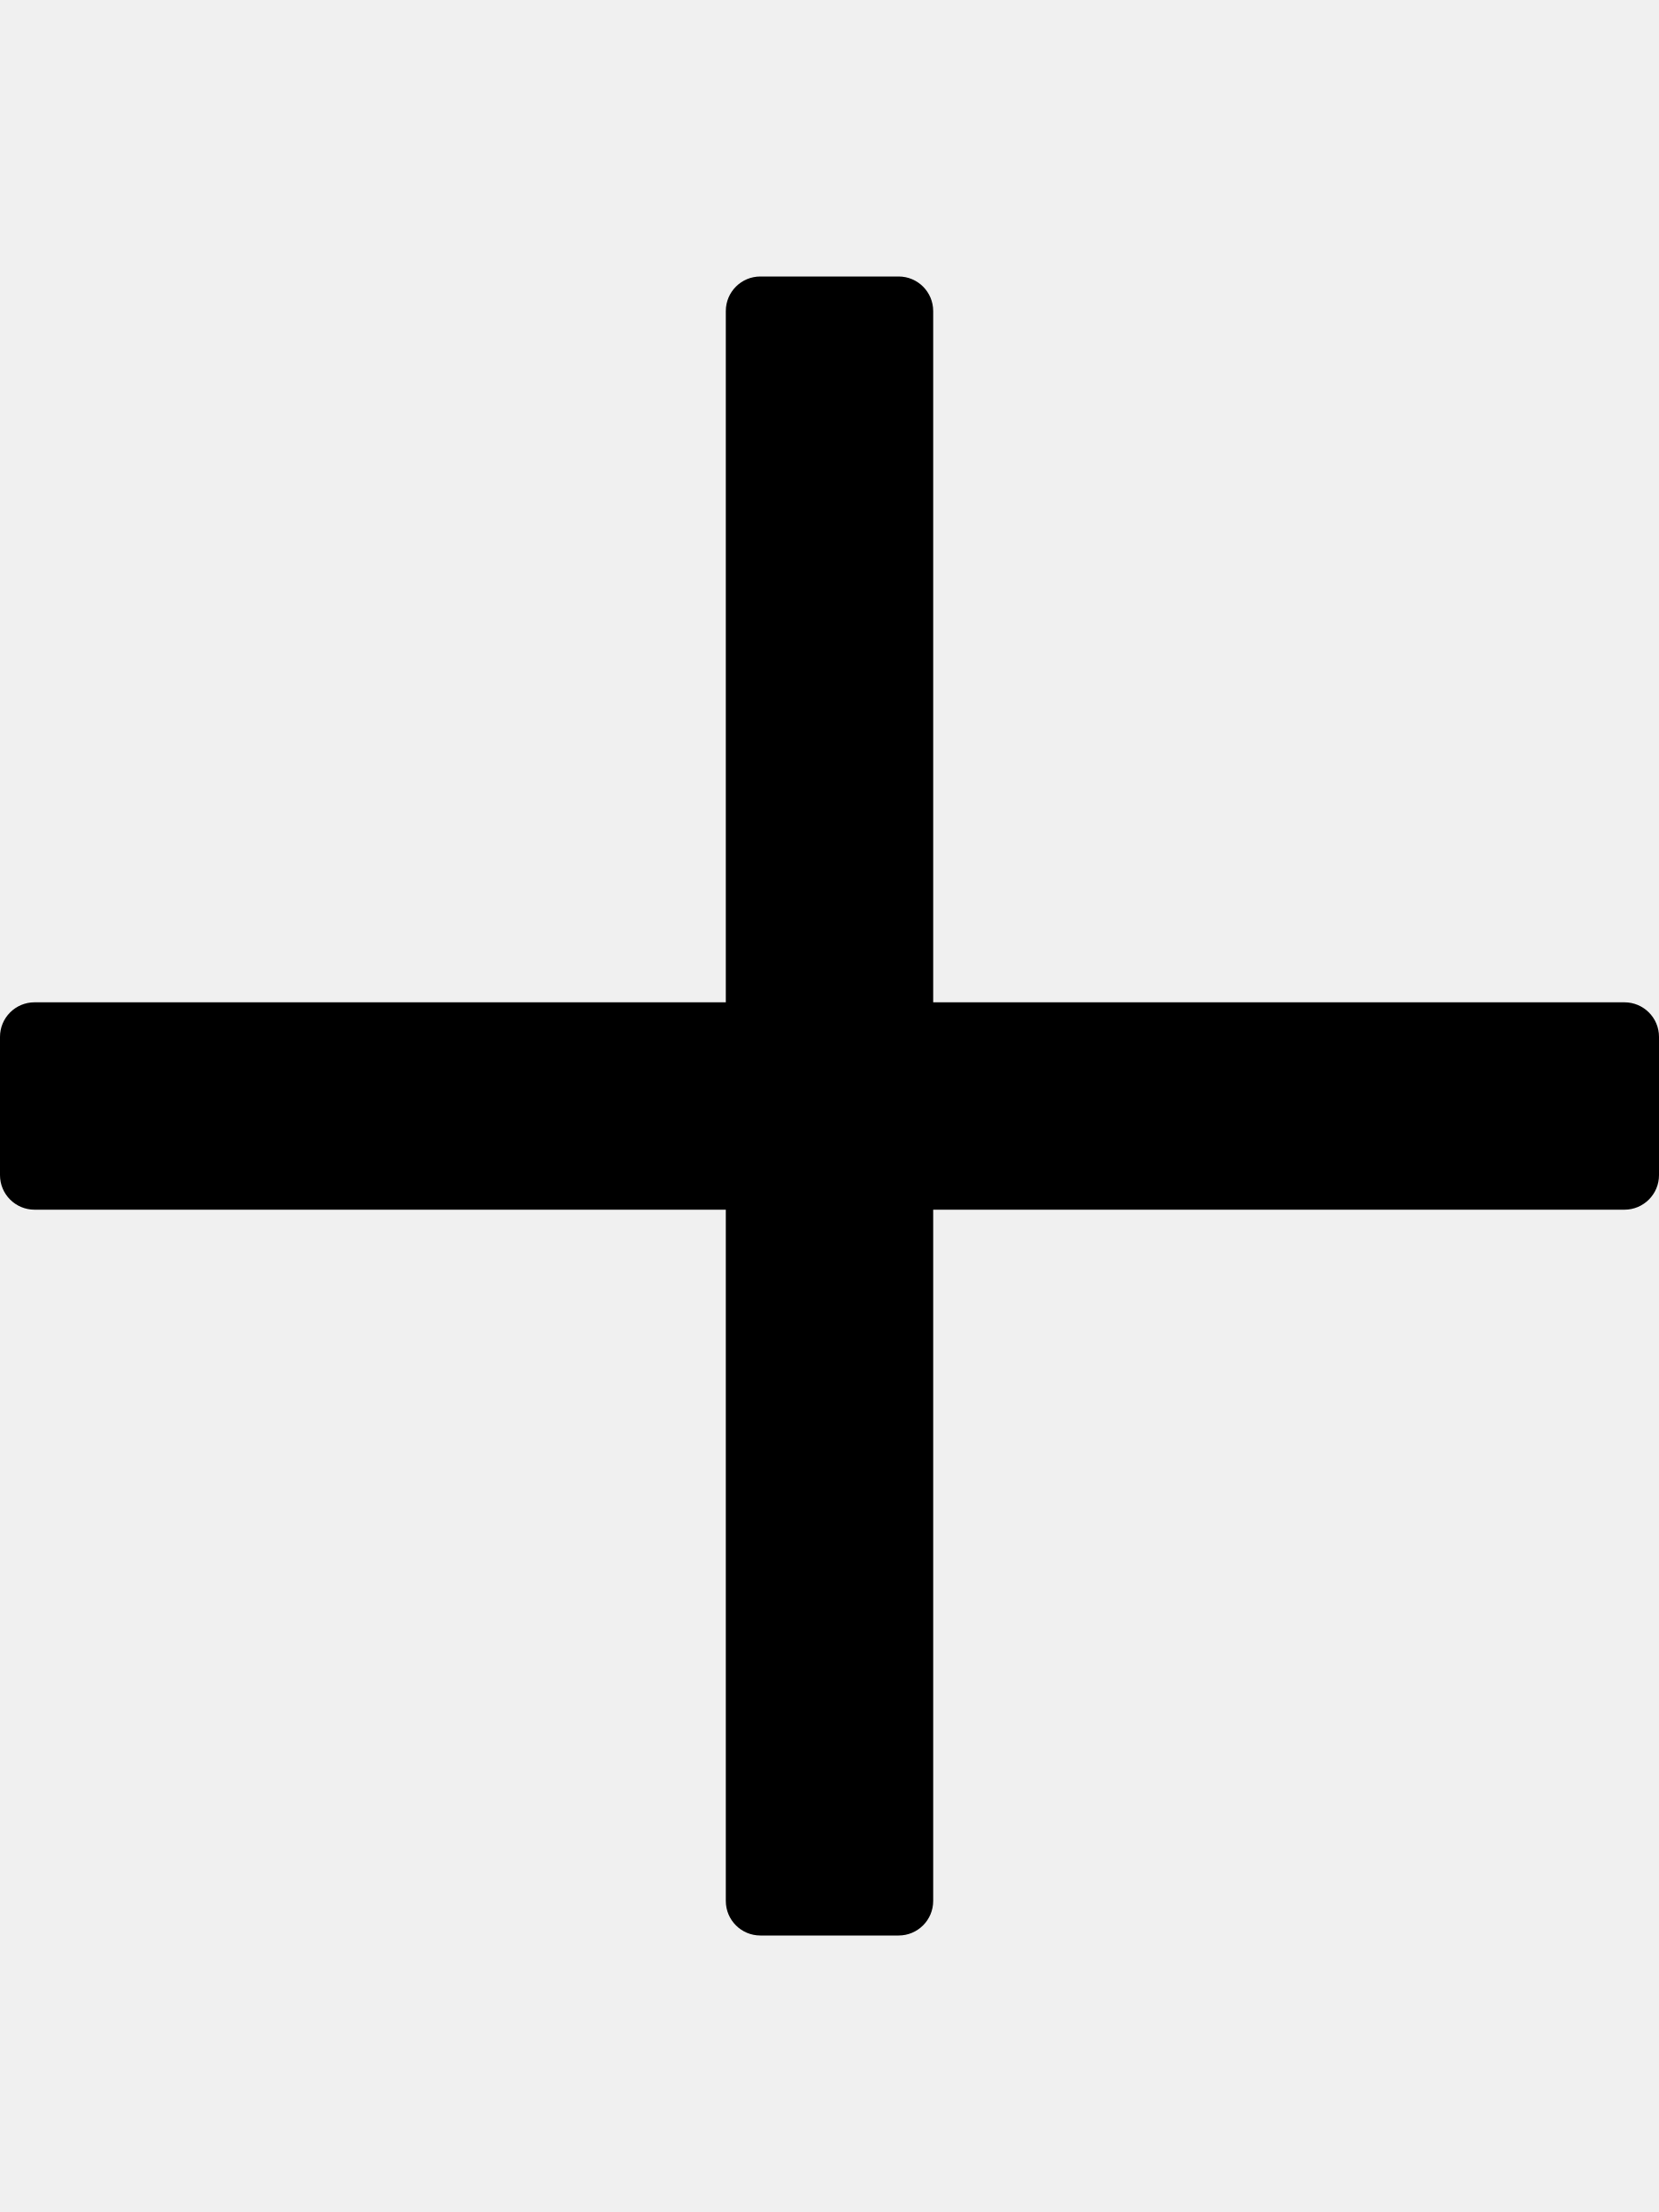
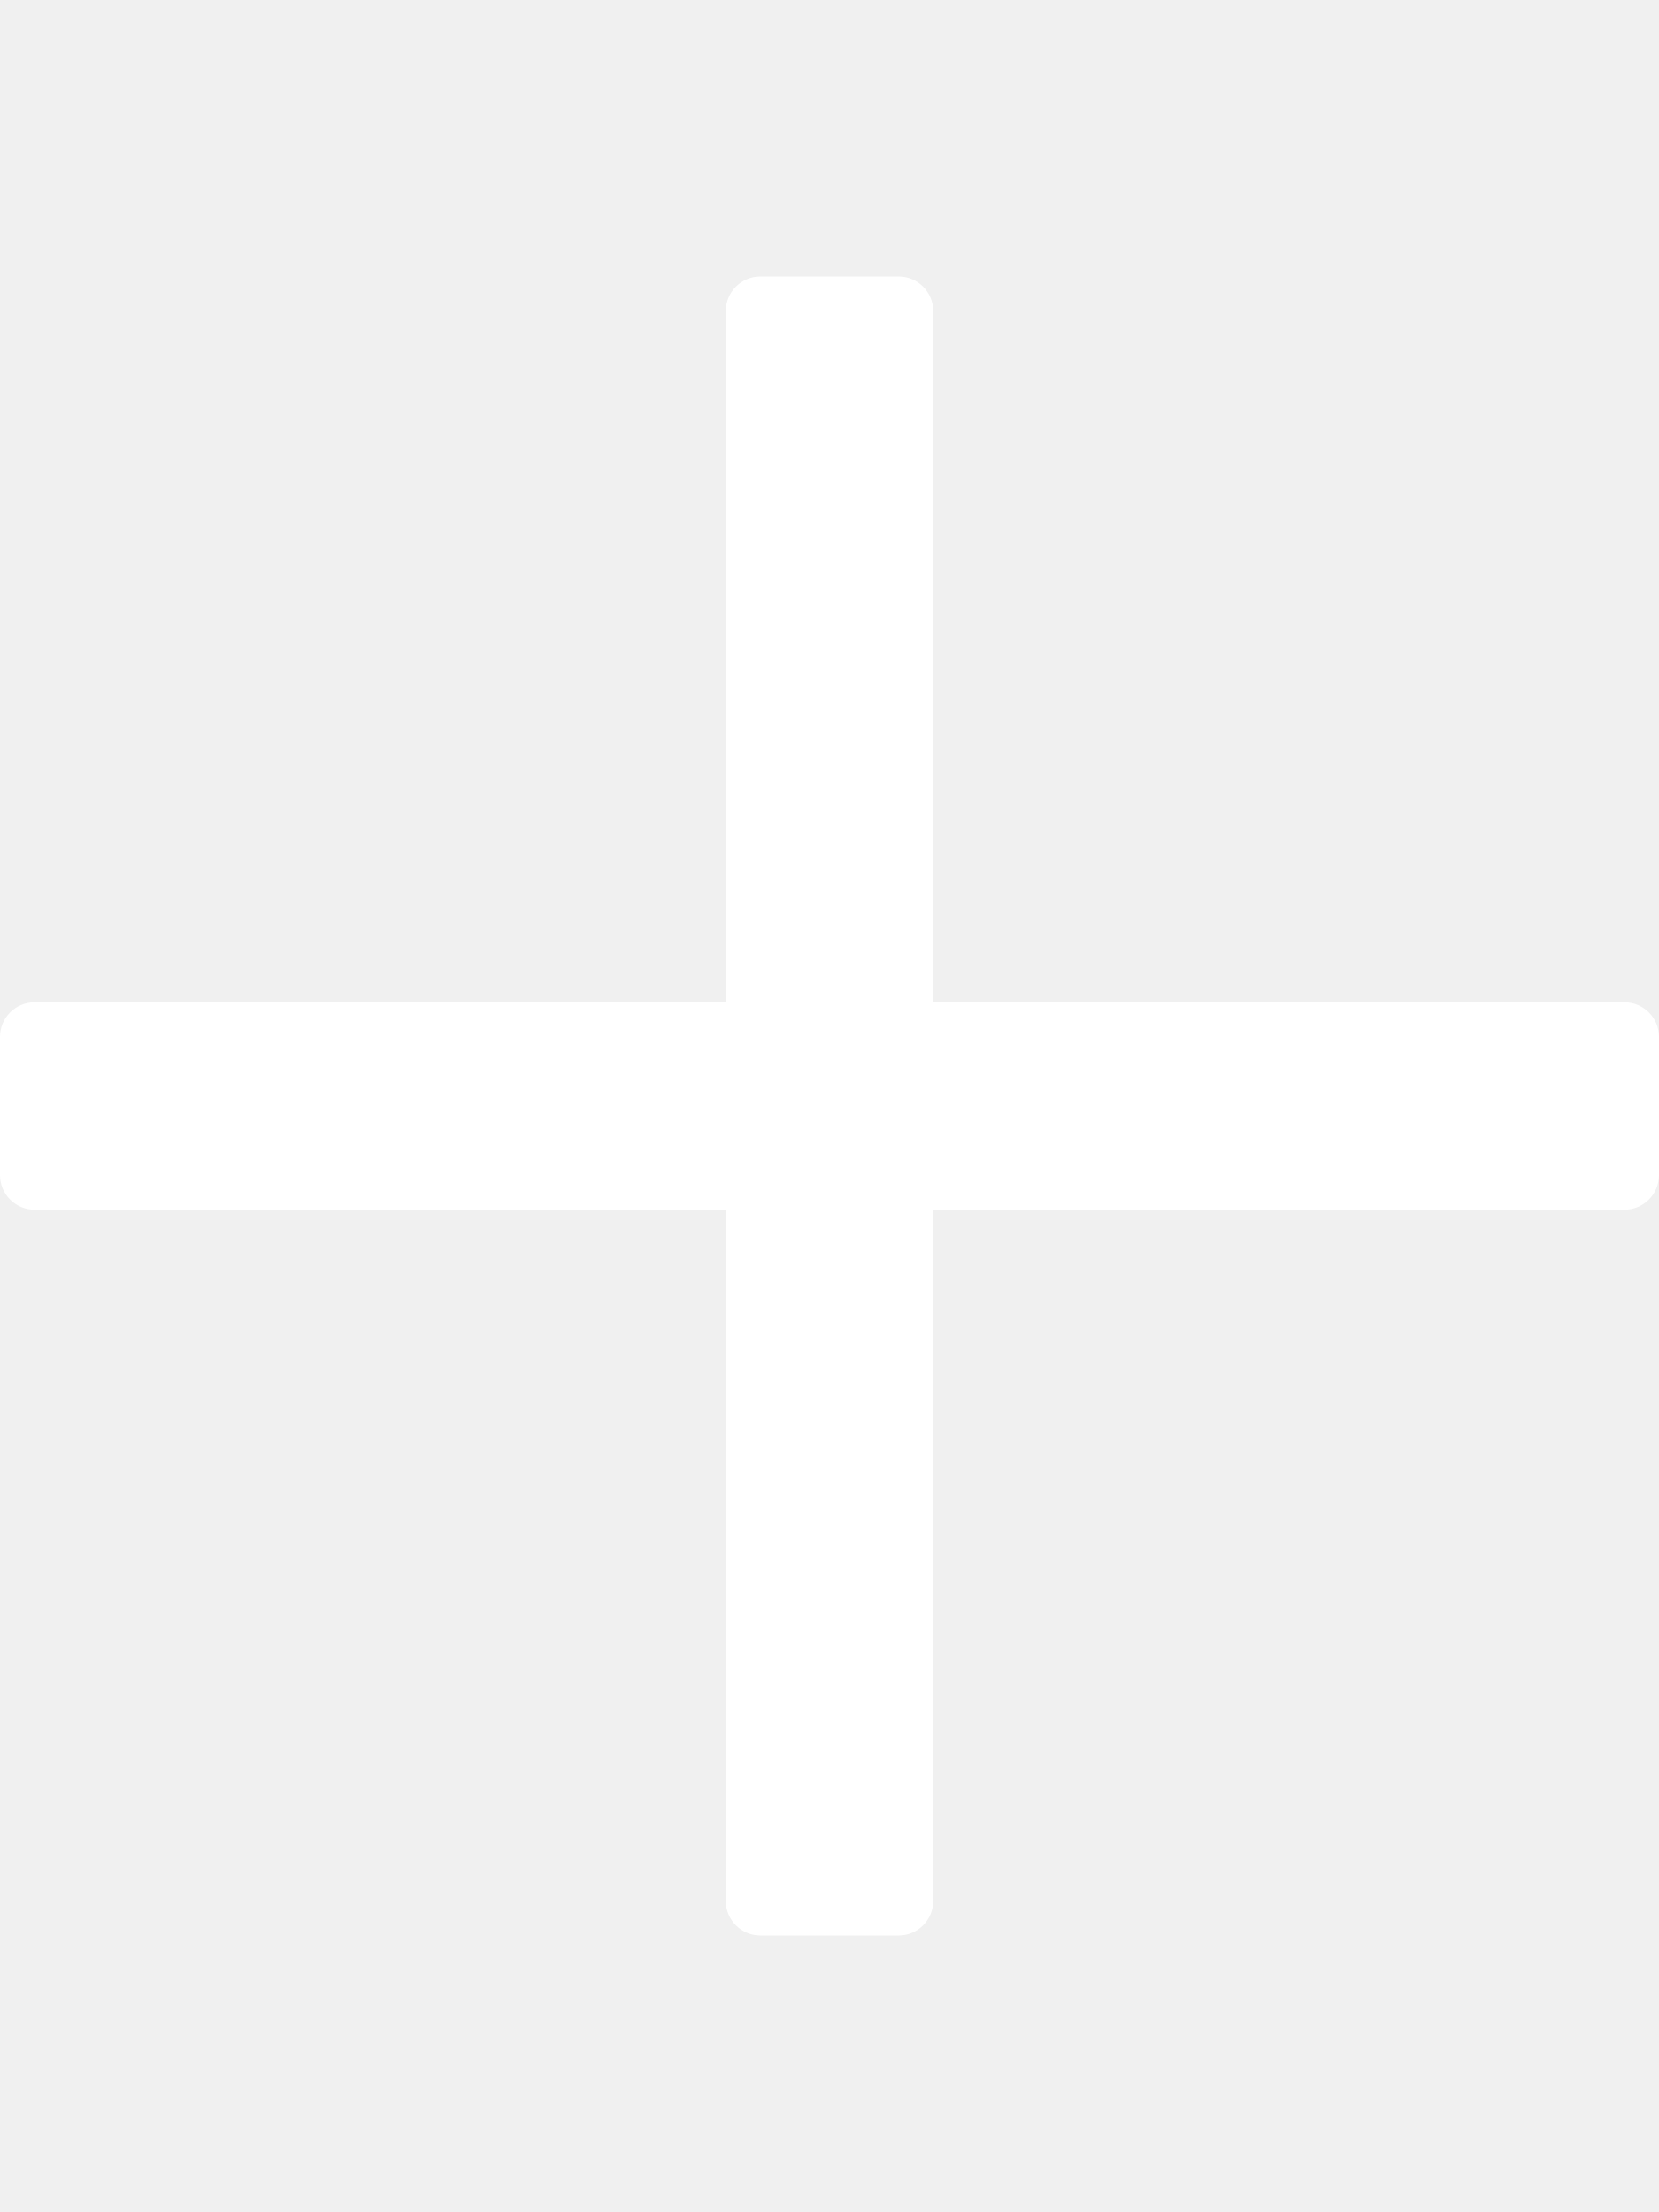
<svg xmlns="http://www.w3.org/2000/svg" viewBox="0 0 384 512">
-   <path d="M376 232H216V72c0-4.42-3.58-8-8-8h-32c-4.42 0-8 3.58-8 8v160H8c-4.42 0-8 3.58-8 8v32c0 4.42 3.58 8 8 8h160v160c0 4.42 3.58 8 8 8h32c4.42 0 8-3.58 8-8V280h160c4.42 0 8-3.58 8-8v-32c0-4.42-3.58-8-8-8z" />
+   <path d="M376 232H216V72c0-4.42-3.58-8-8-8h-32c-4.42 0-8 3.58-8 8v160H8c-4.42 0-8 3.58-8 8v32c0 4.42 3.58 8 8 8h160v160c0 4.42 3.58 8 8 8h32c4.42 0 8-3.58 8-8V280h160c4.42 0 8-3.58 8-8v-32c0-4.42-3.58-8-8-8z" fill="white" />
</svg>
